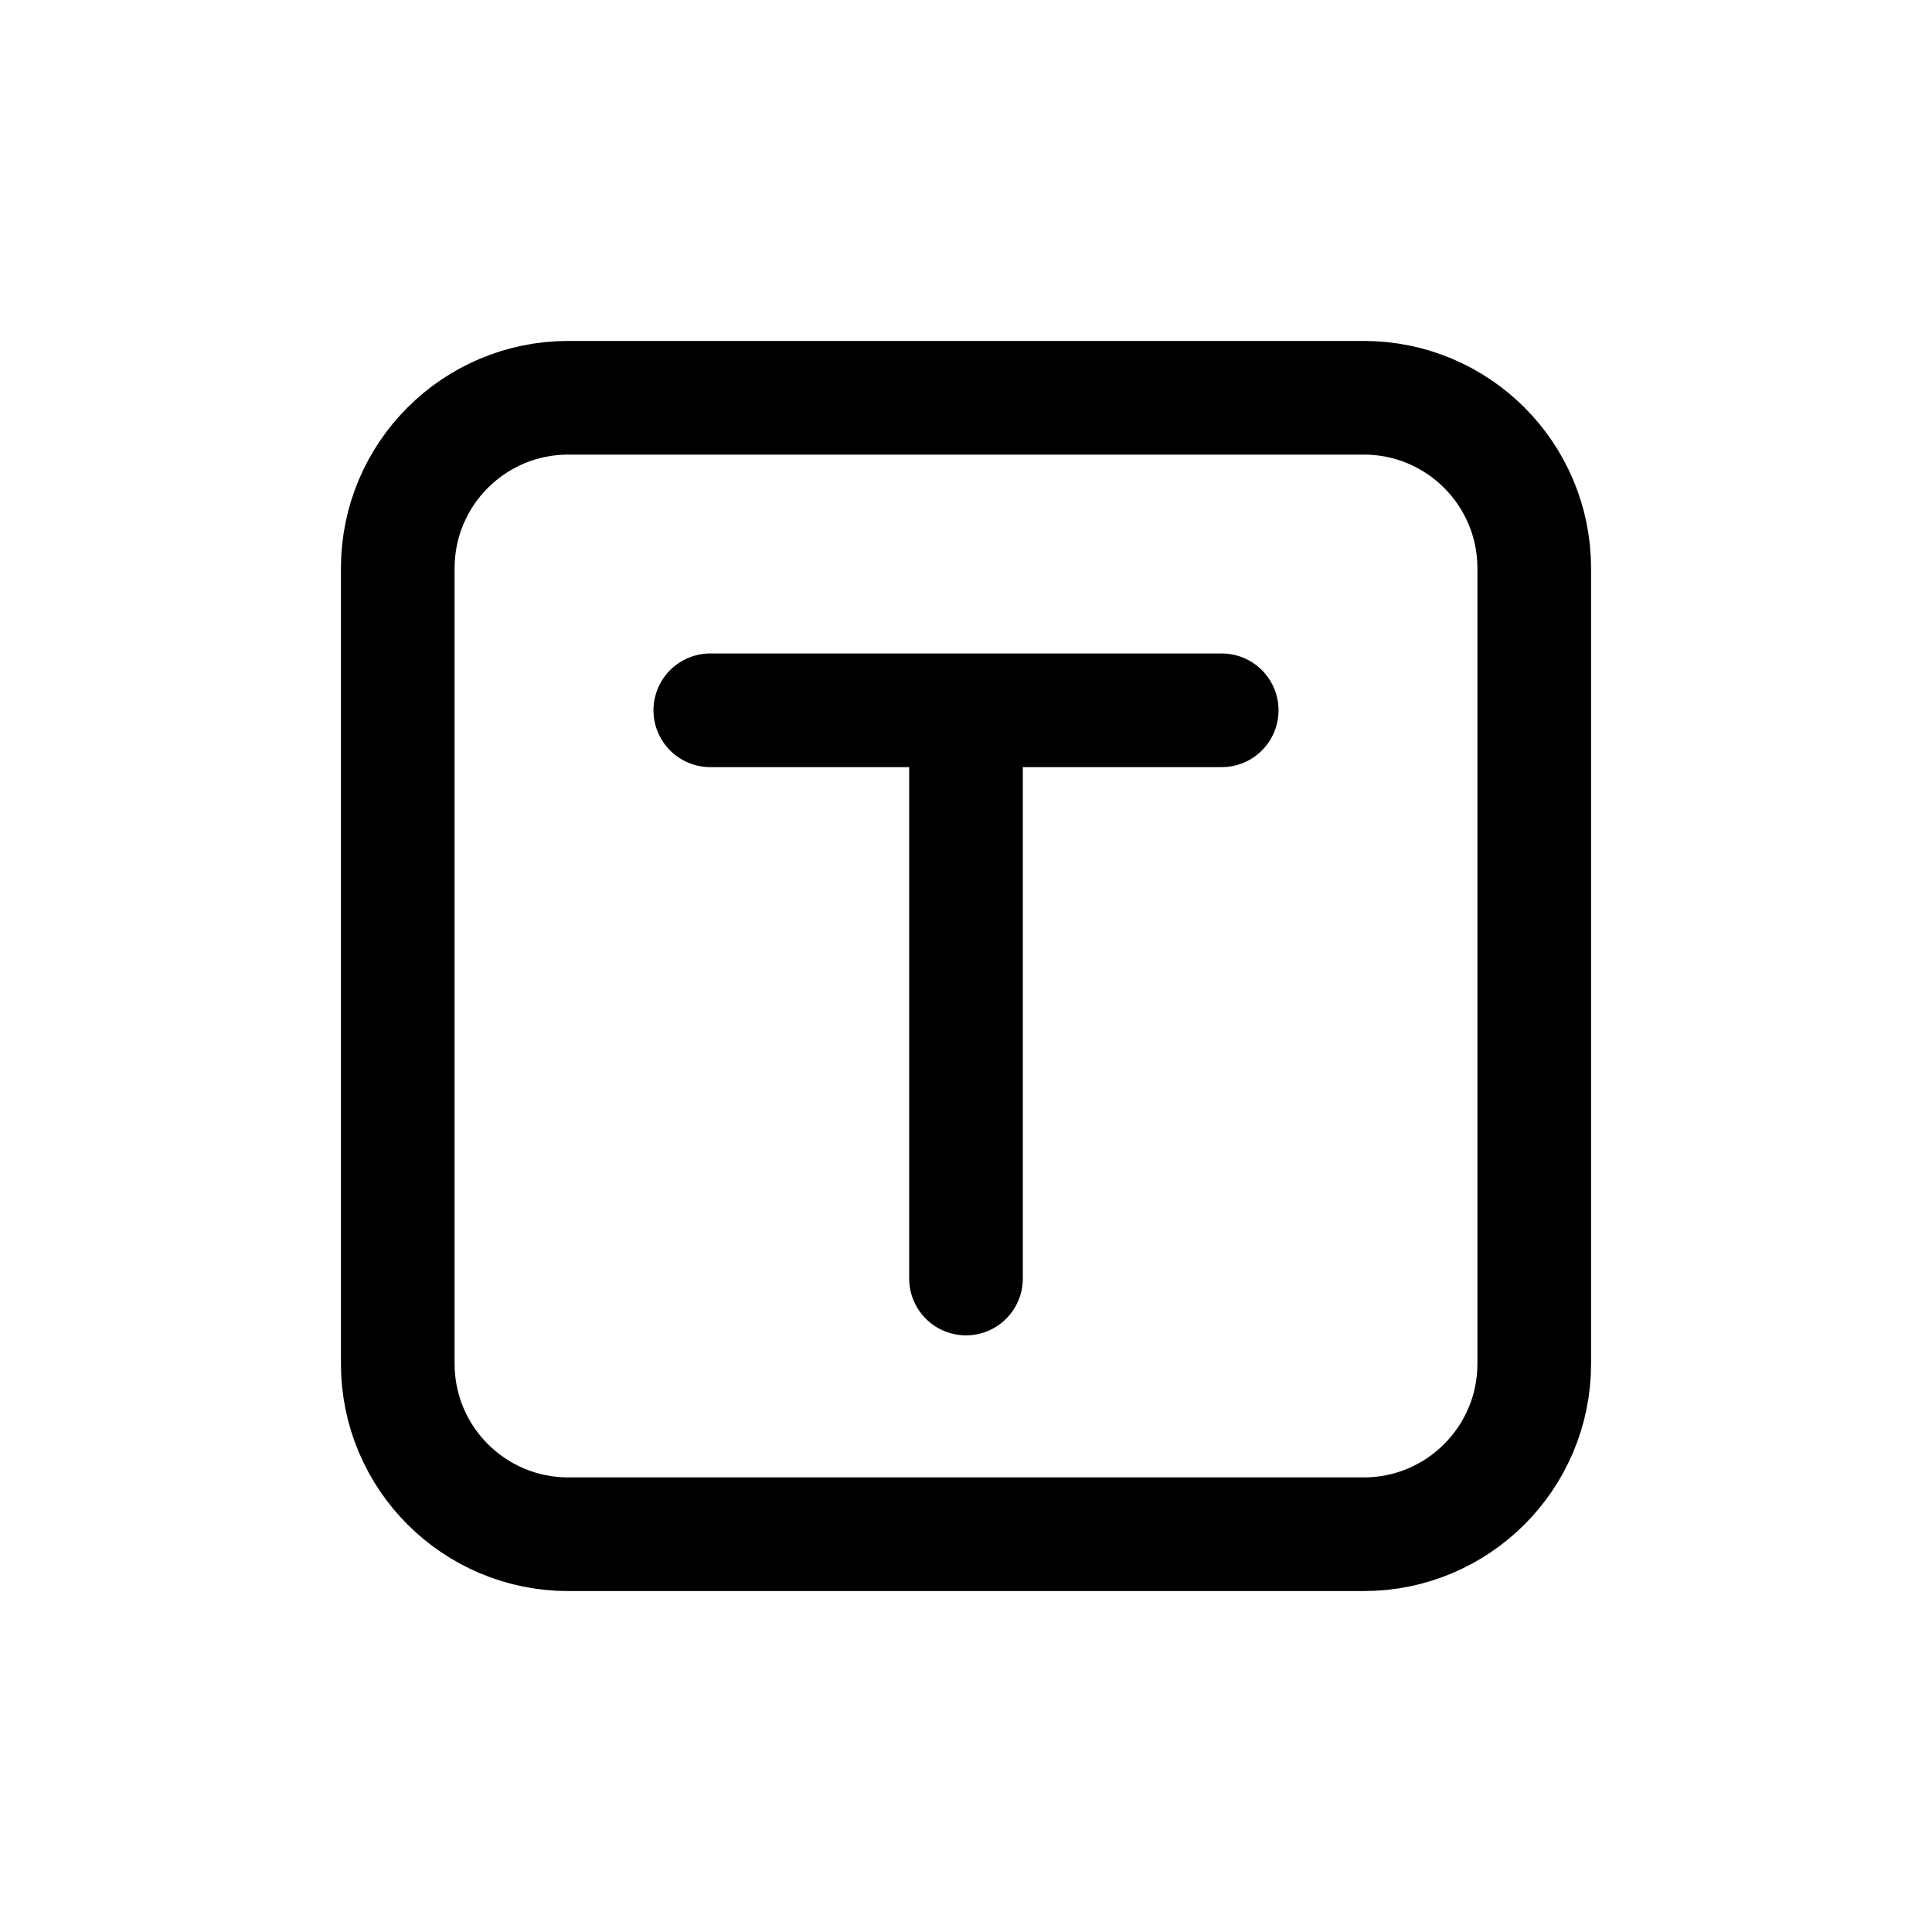
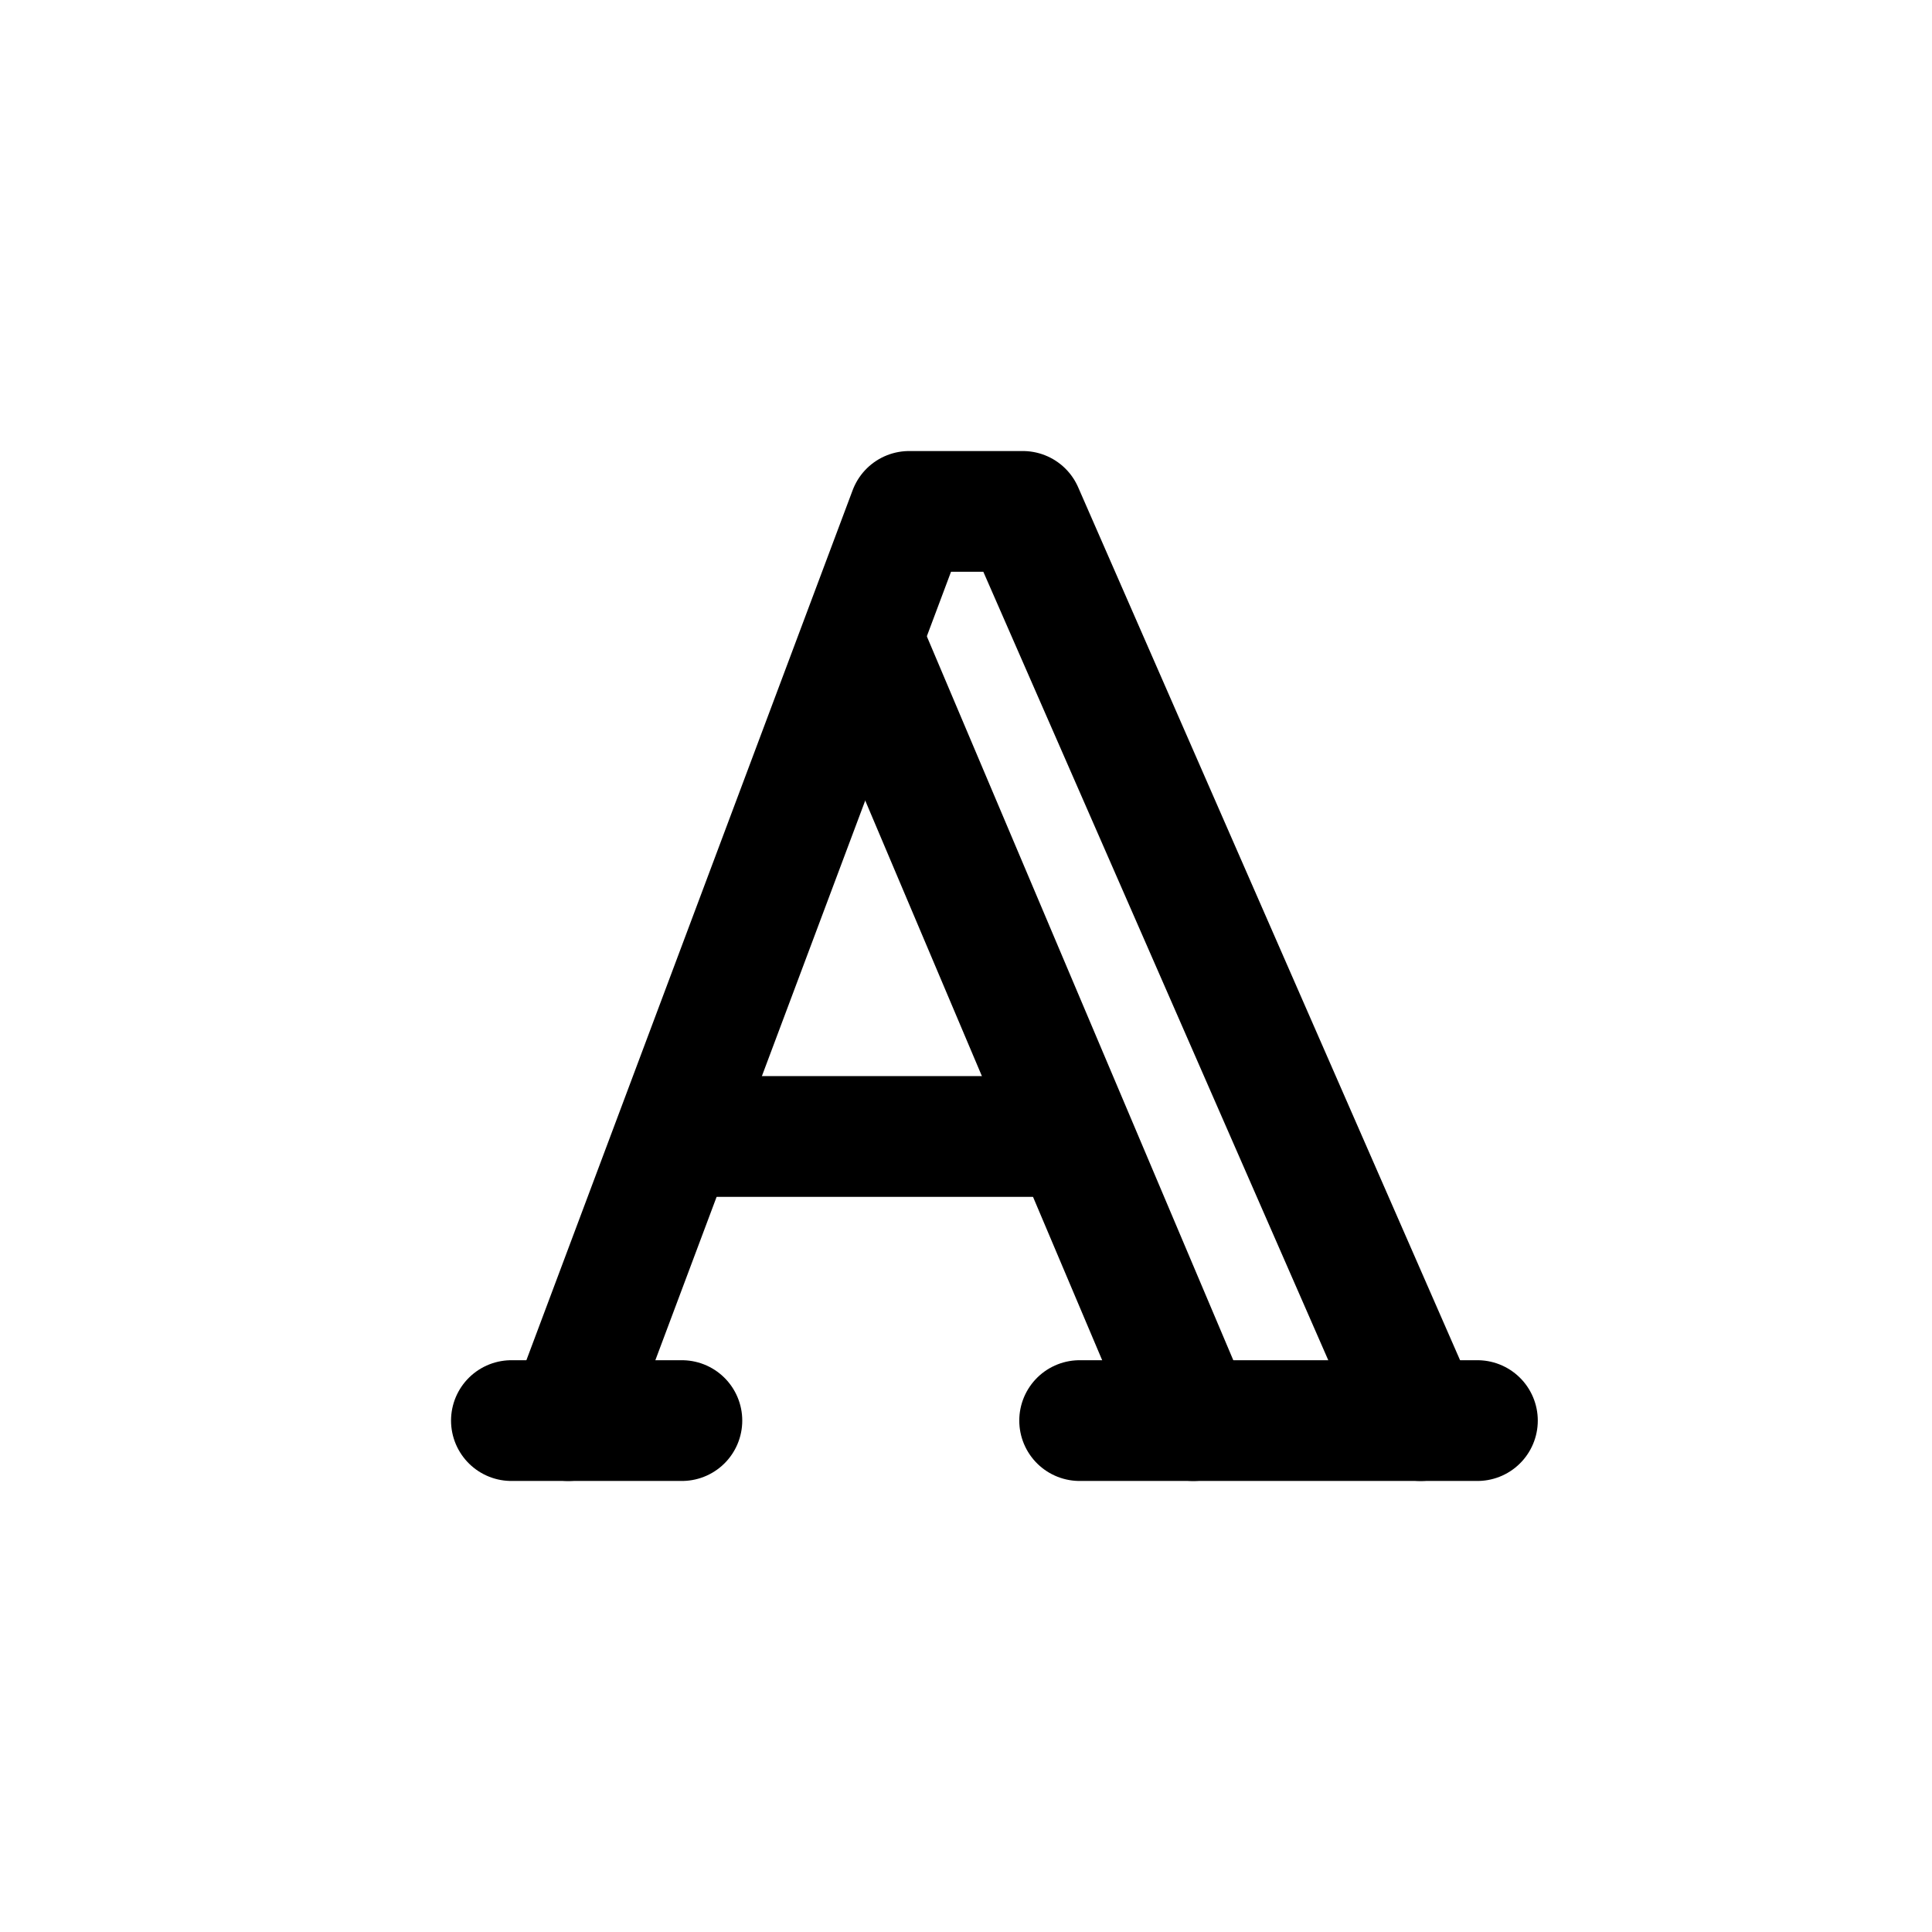
- <svg xmlns="http://www.w3.org/2000/svg" viewBox="-10 -10 68 68" width="96" height="96" fill="none" stroke="#000000" stroke-width="4" stroke-linecap="round" stroke-linejoin="round">
-   <path d="M10 4 H38 A6 6 0 0 1 44 10 V38 A6 6 0 0 1 38 44 H10 A6 6 0 0 1 4 38 V10 A6 6 0 0 1 10 4 Z" />
-   <path d="M15 15 H33 M24 15 V35" />
+ <svg xmlns="http://www.w3.org/2000/svg" viewBox="-5 -5 34 34" width="96" height="96" fill="none" stroke="#000000" stroke-width="2.125" stroke-linecap="round" stroke-linejoin="round">
+   <path d="M4 20 L7 20" />
+   <path d="M14 20 L21 20" />
+   <path d="M6.9 15 L13.8 15" />
+   <path d="M10.2 6.3 L16 20" />
+   <path d="M5 20 L11 4 L13 4 L20 20" />
</svg>
